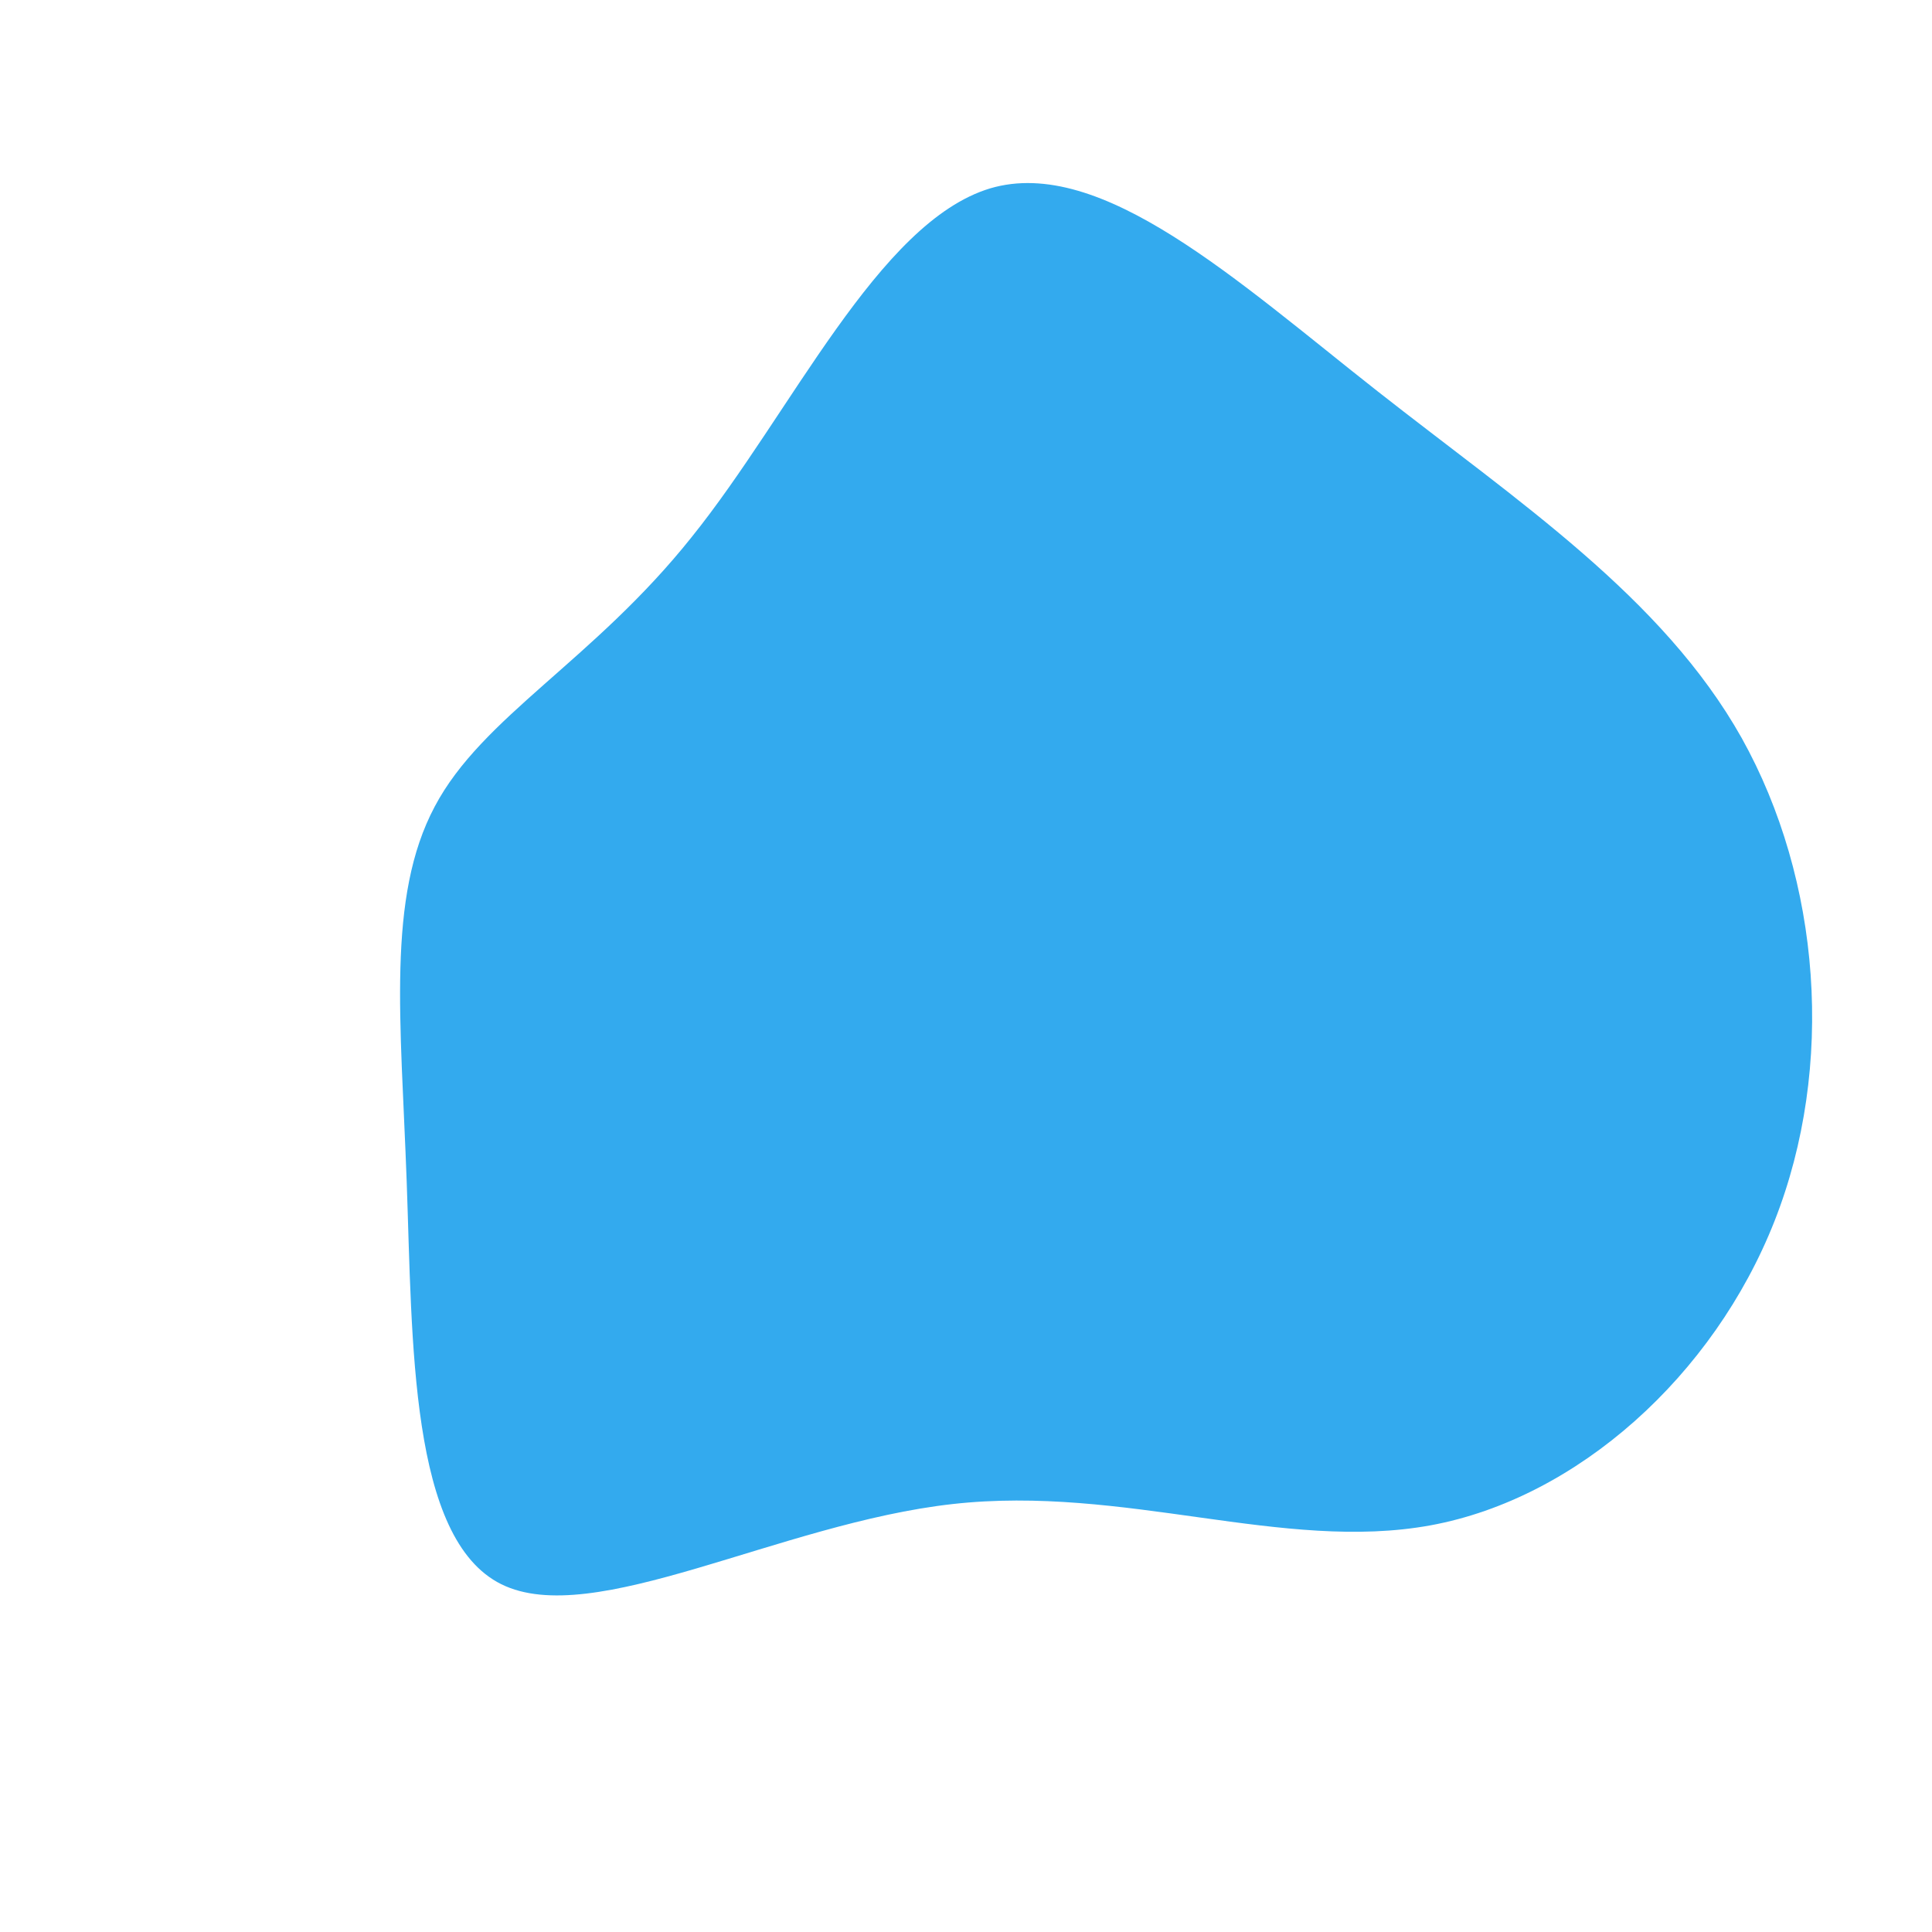
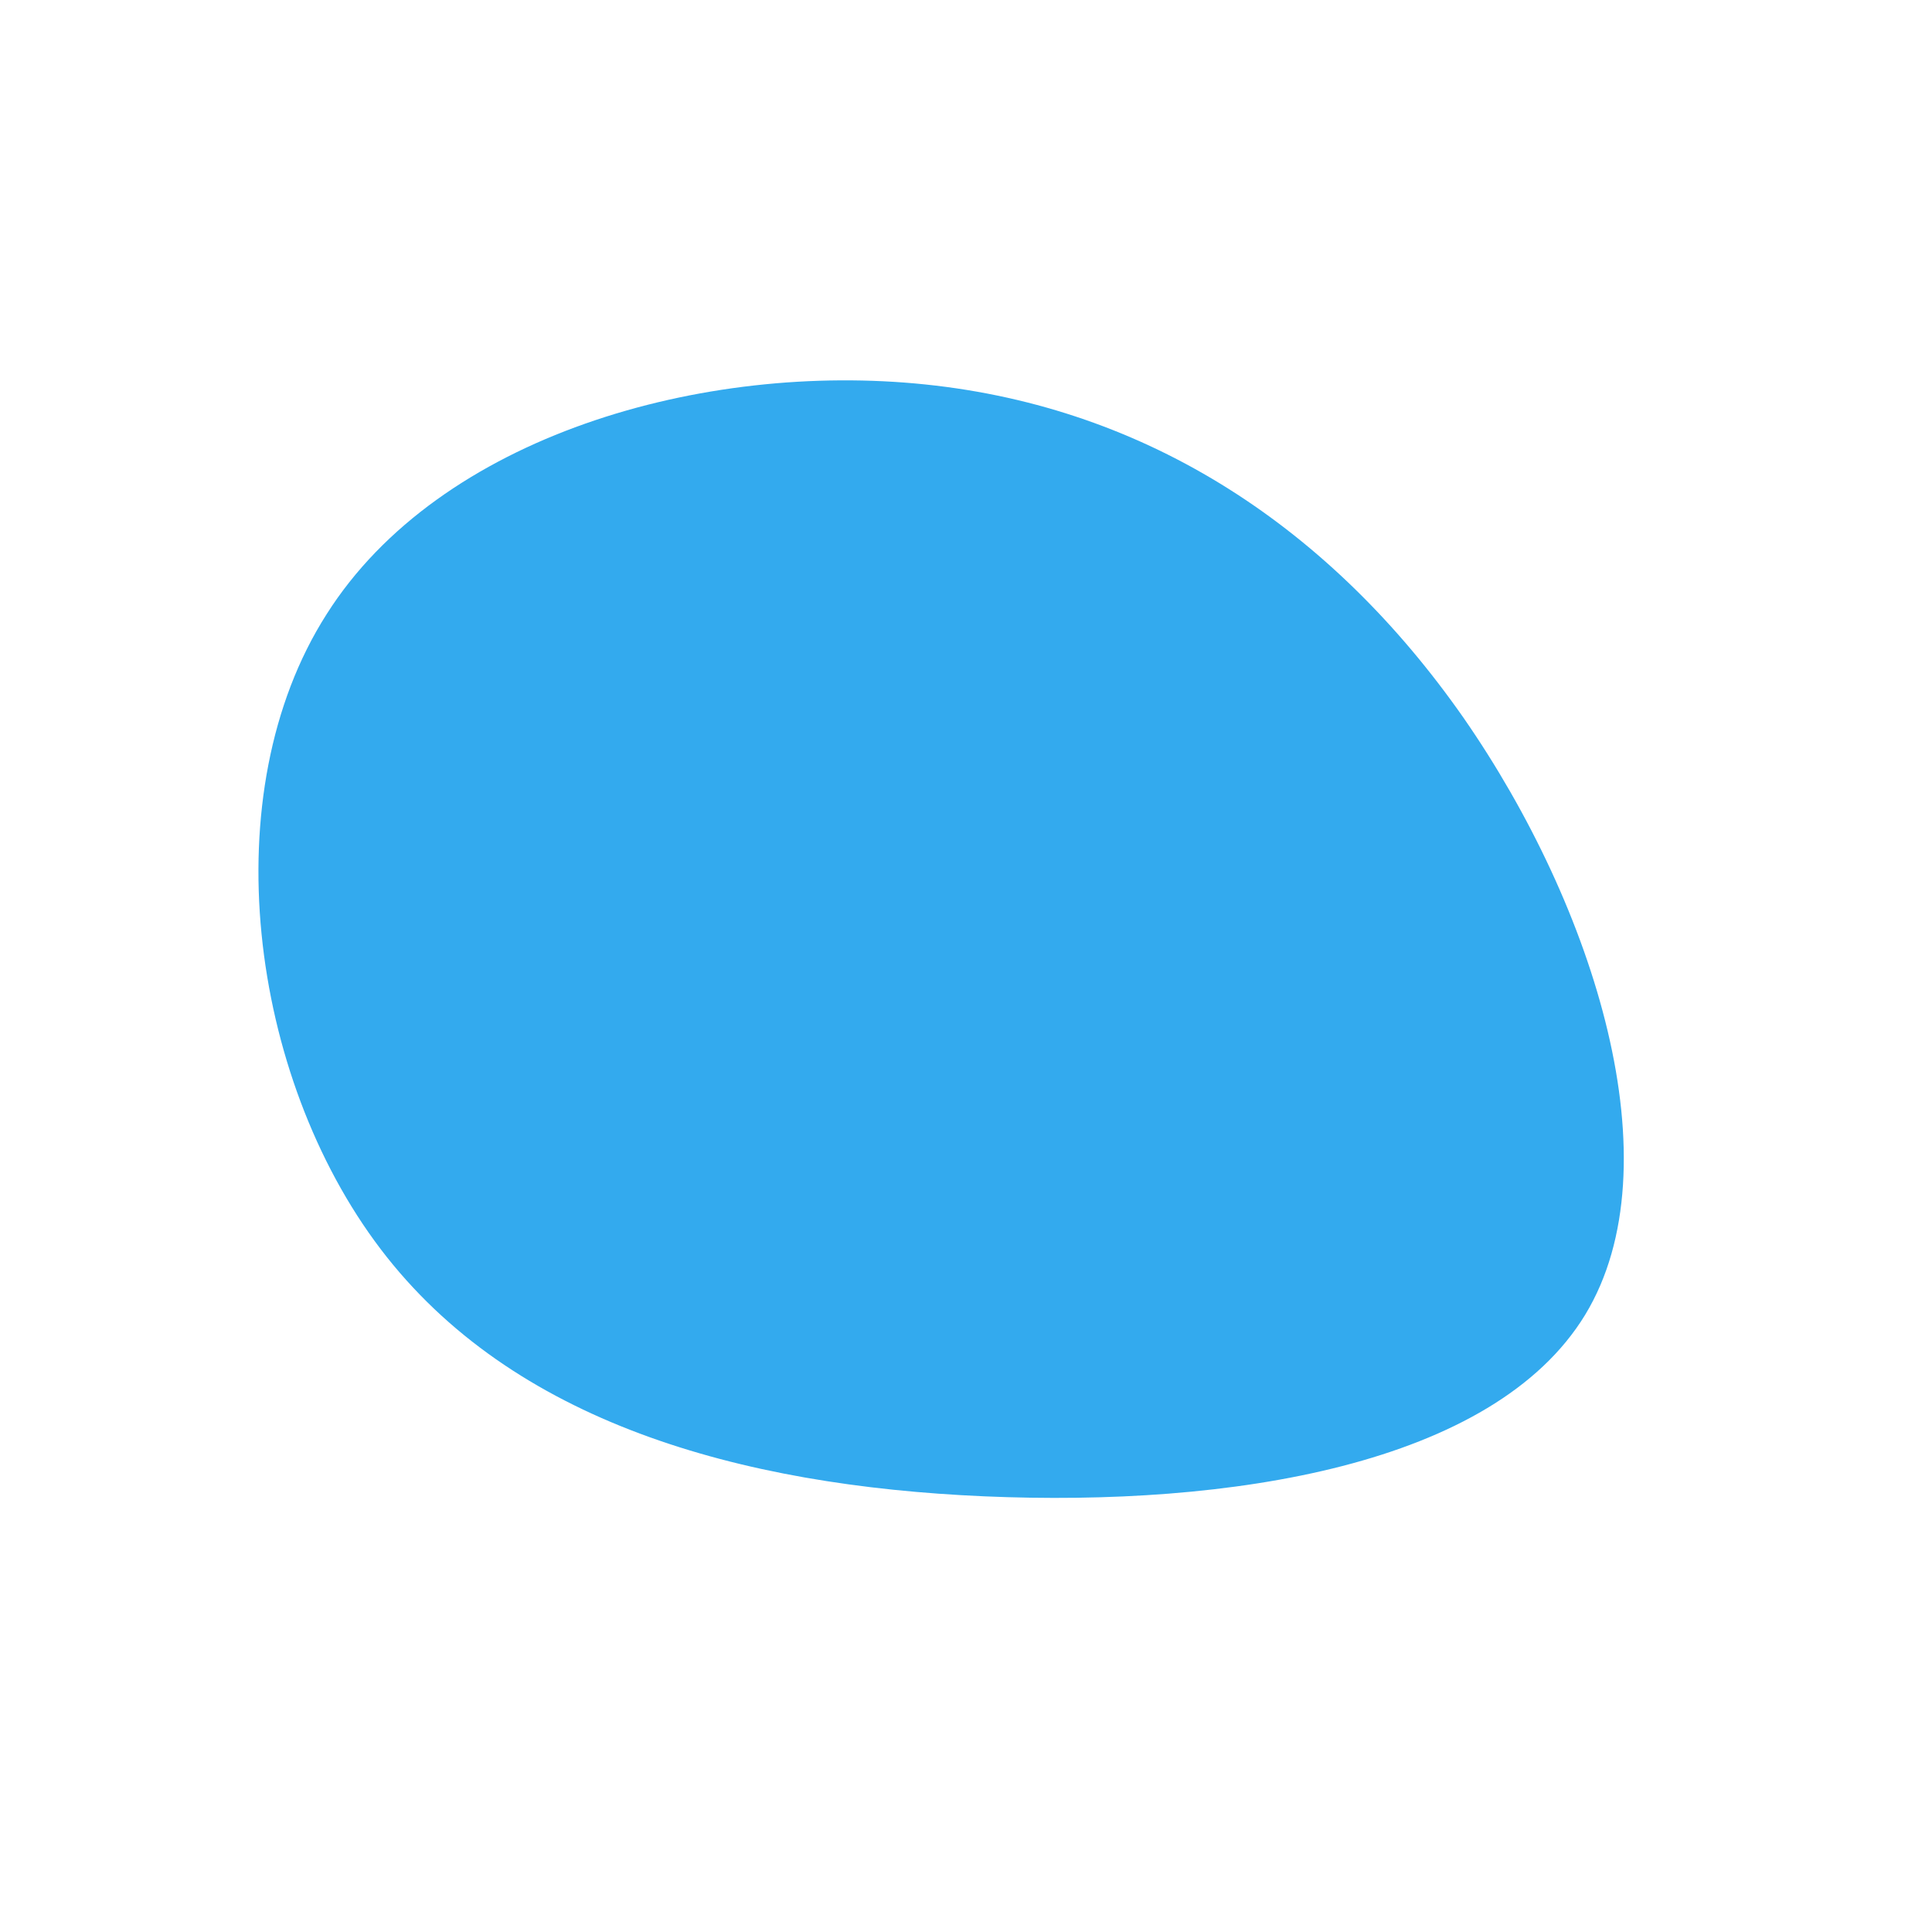
<svg xmlns="http://www.w3.org/2000/svg" viewBox="0 0 200 200">
-   <path fill="#33AAEE" d="M42.6,-59.5C57.1,-48.1,72.1,-38.2,80.3,-23.6C88.5,-8.9,90,10.4,83.7,26.4C77.4,42.4,63.3,55.1,48.1,57.9C32.8,60.7,16.4,53.7,-1.4,55.7C-19.3,57.7,-38.6,68.7,-48.1,64C-57.6,59.3,-57.3,38.9,-57.9,22.3C-58.5,5.7,-60,-7.1,-55,-16.5C-50.1,-25.8,-38.6,-31.6,-28.4,-44.4C-18.1,-57.2,-9.1,-77,2.5,-80.5C14,-83.9,28.1,-70.9,42.6,-59.5Z" transform="translate(100 100)" />
+   <path fill="#33AAEE" d="M51.5,-25.7C65.1,-6.1,73.5,20.6,64.1,36.1C54.6,51.7,27.3,56,1.9,54.9C-23.5,53.8,-47,47.2,-60.6,29.3C-74.2,11.4,-78,-17.9,-66.2,-36.4C-54.5,-54.9,-27.2,-62.6,-4.2,-60.2C18.9,-57.8,37.8,-45.3,51.5,-25.7Z" transform="translate(100 100)" />
</svg>
